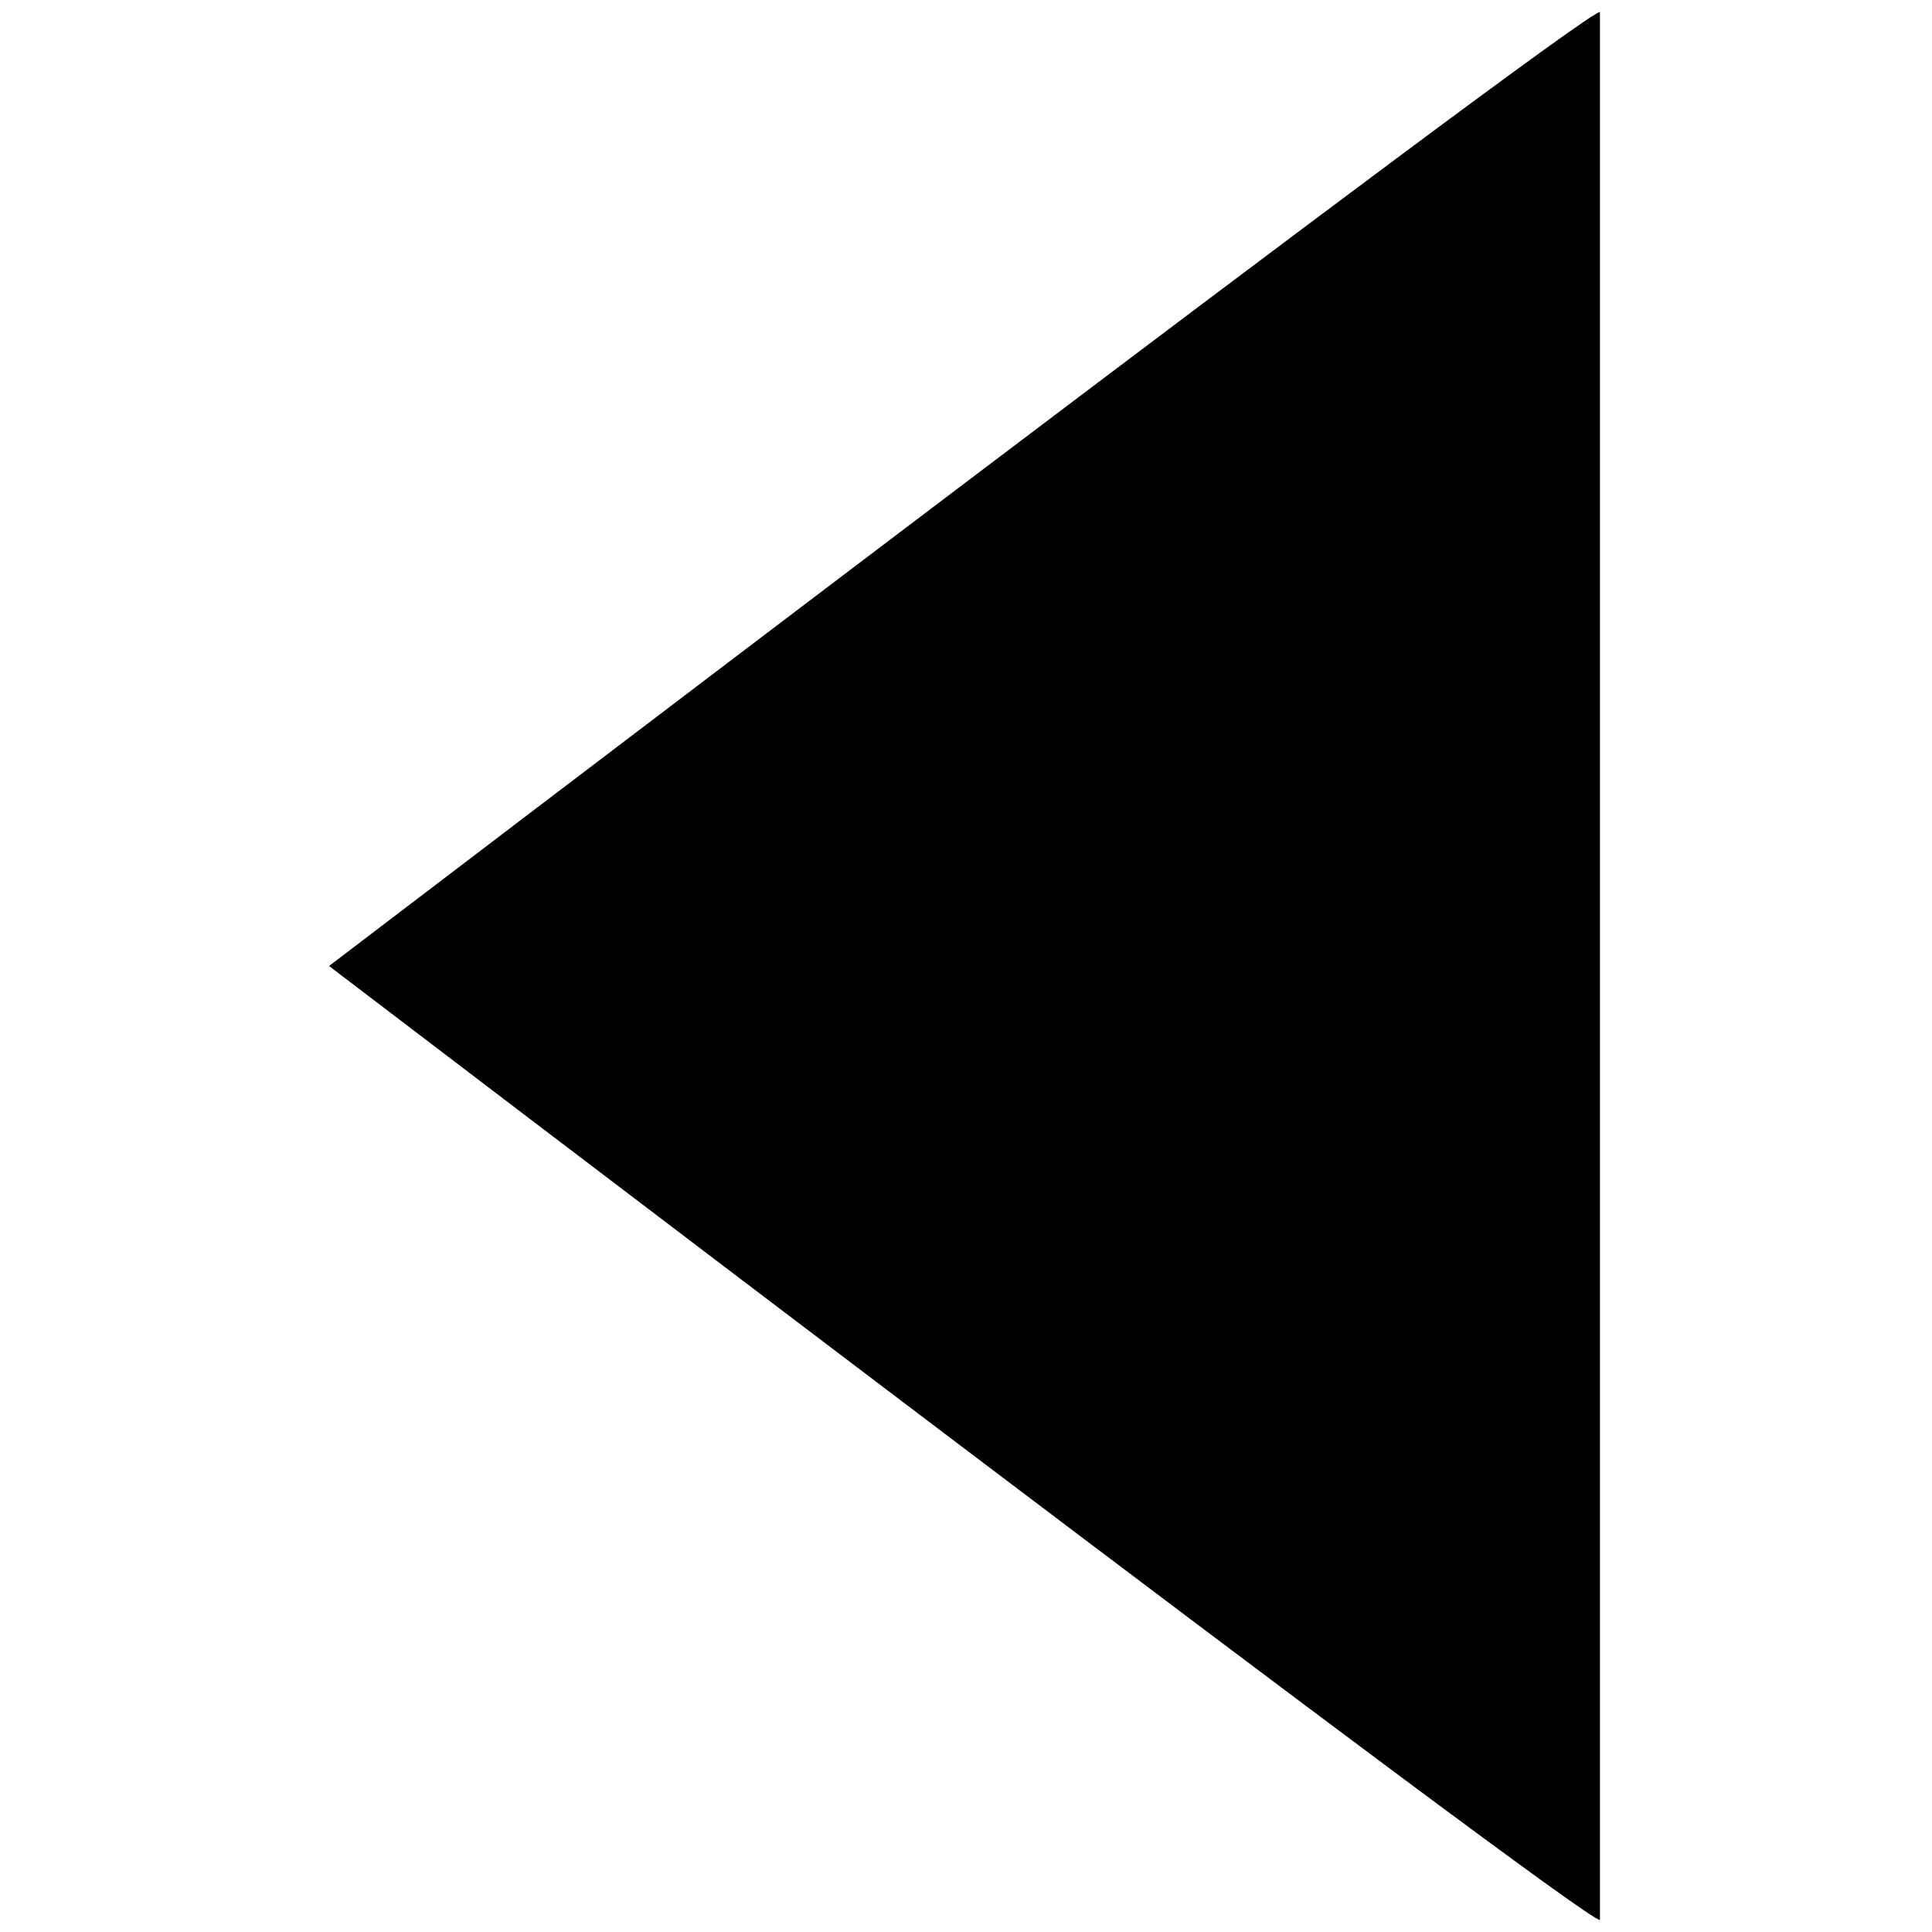
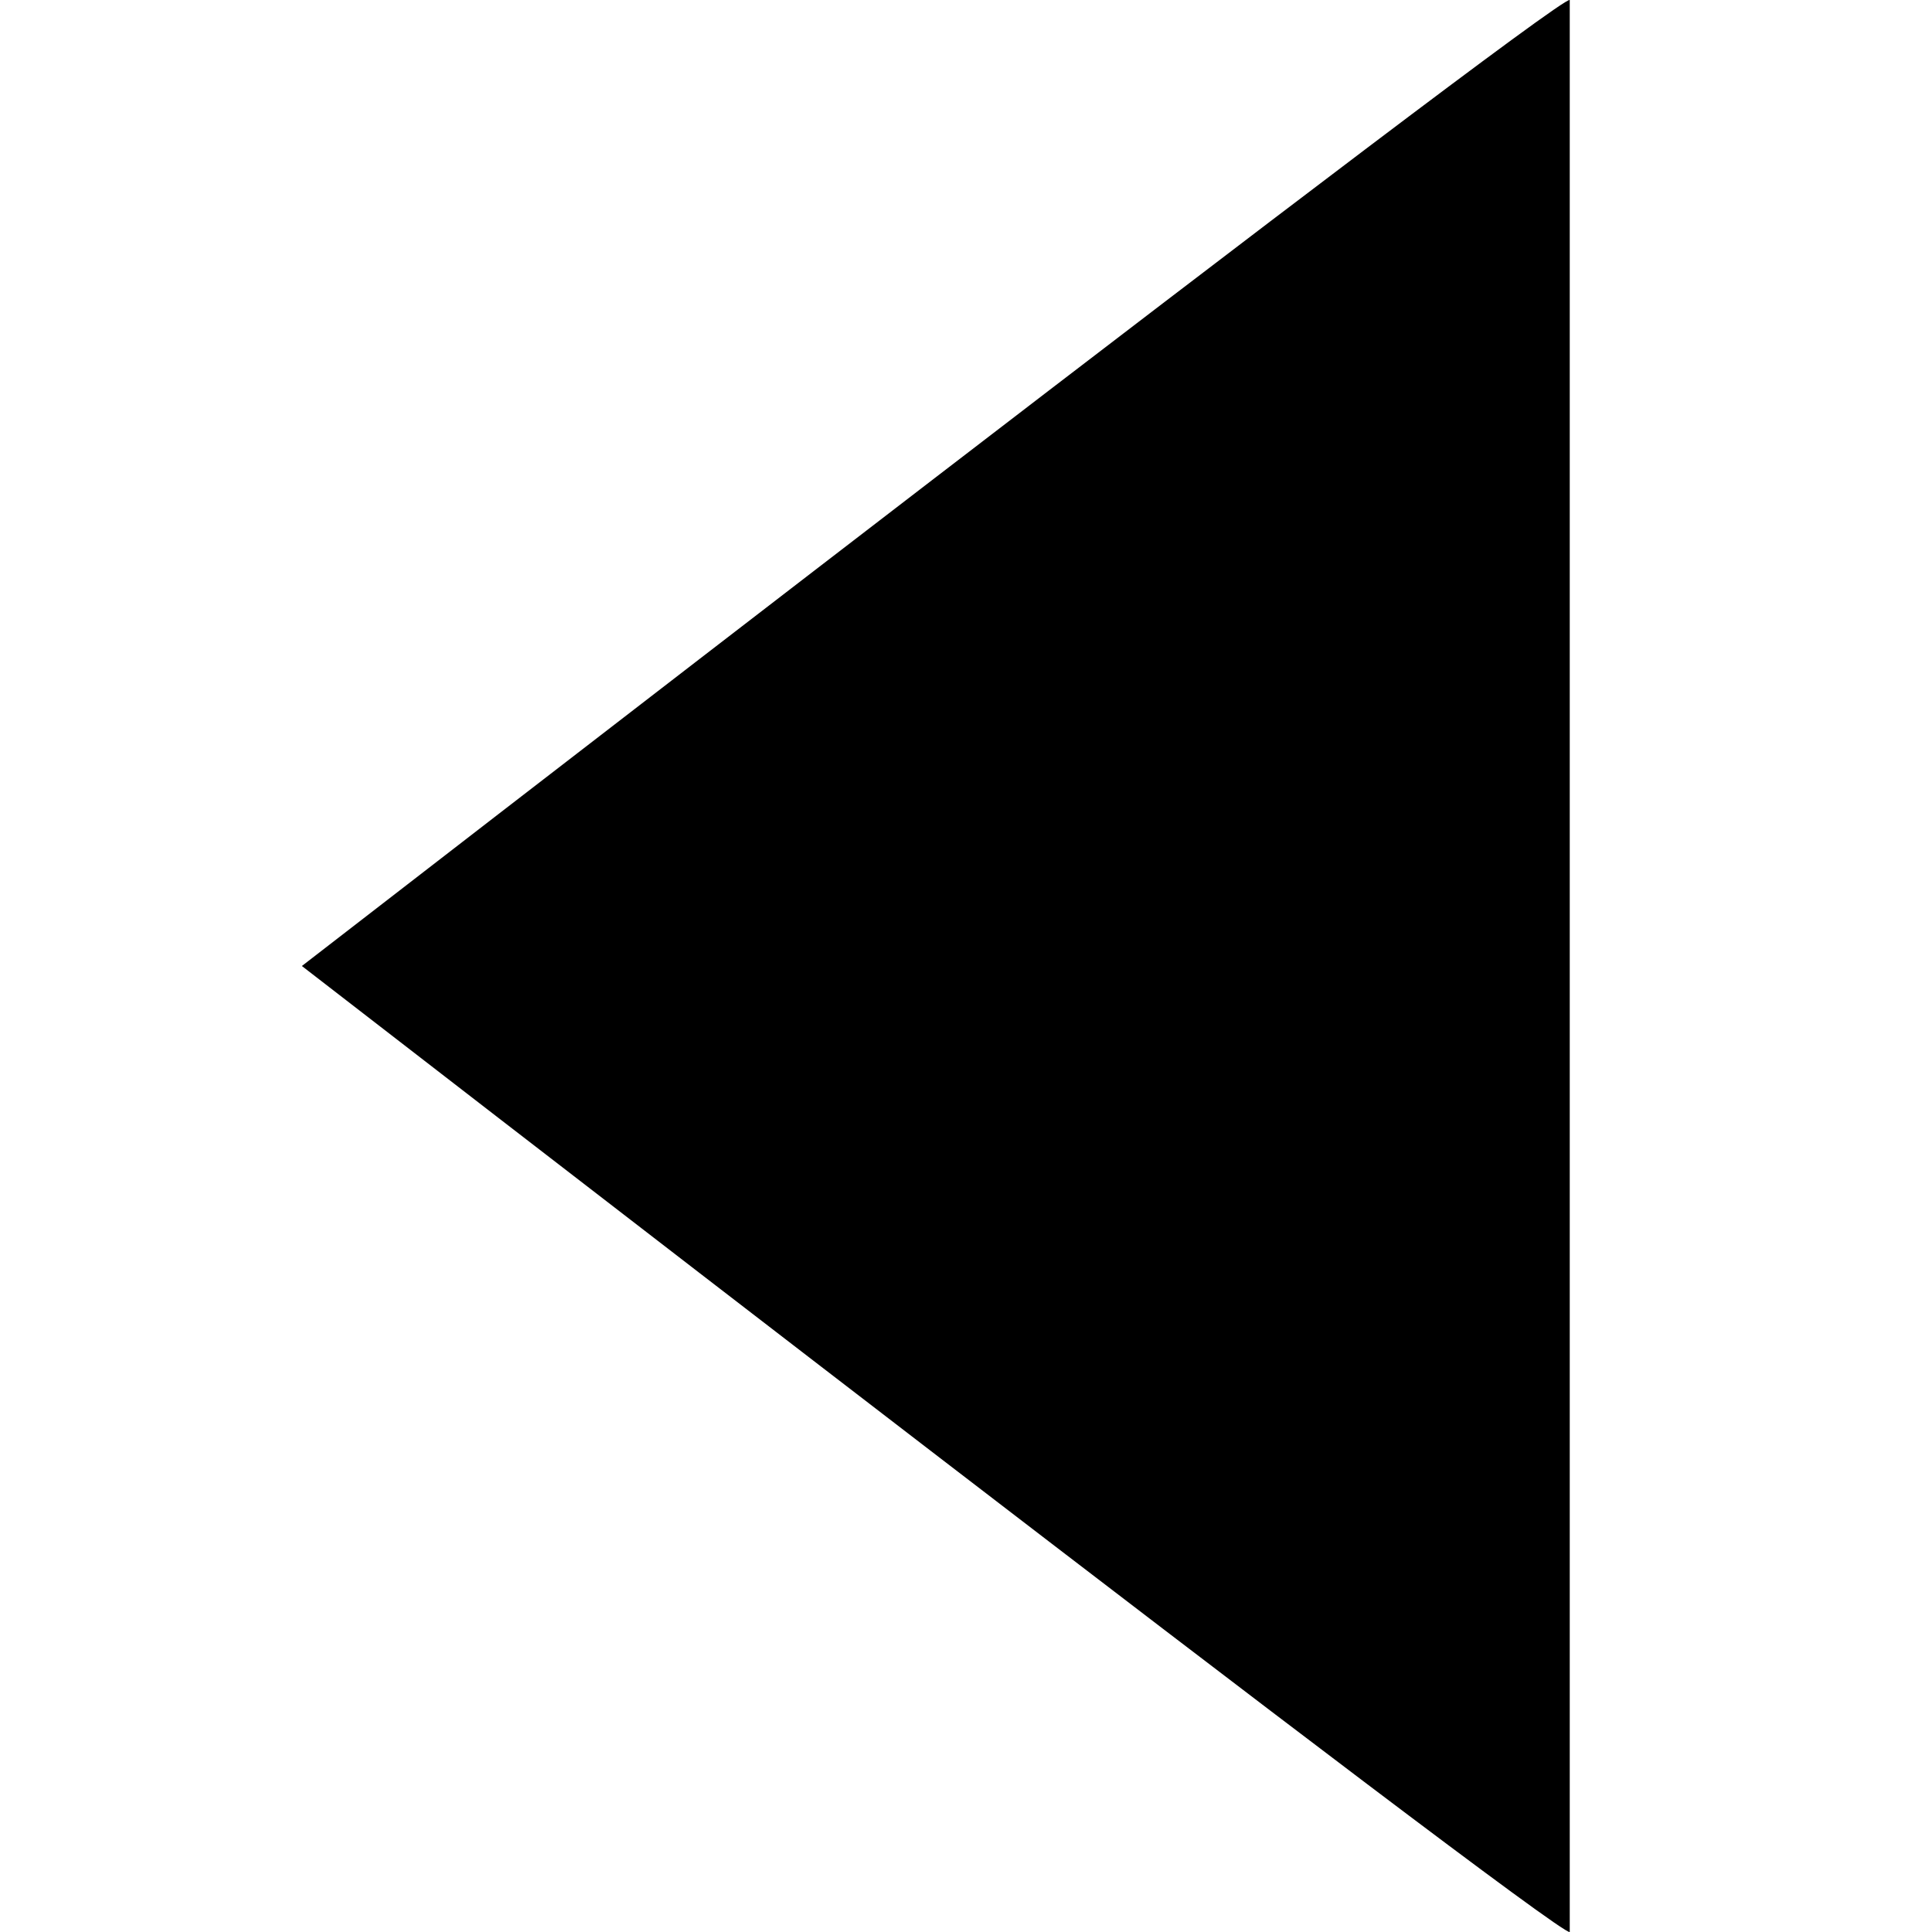
- <svg xmlns="http://www.w3.org/2000/svg" version="1.1" id="Layer_1" x="0px" y="0px" viewBox="-273 365 64 64" style="enable-background:new -273 365 64 64;" xml:space="preserve">
-   <path d="M-220,365.4c-0.4-0.2-42.1,31.6-42.1,31.6s41.7,31.8,42.1,31.6" />
+ <svg xmlns="http://www.w3.org/2000/svg" version="1.1" id="Layer_1" x="0px" y="0px" width="512px" height="512px" viewBox="0 0 512 512" enable-background="new 0 0 512 512" xml:space="preserve">
+   <path d="M416,0C412.807-1.621,80,256,80,256s332.807,257.621,336,256" />
</svg>
